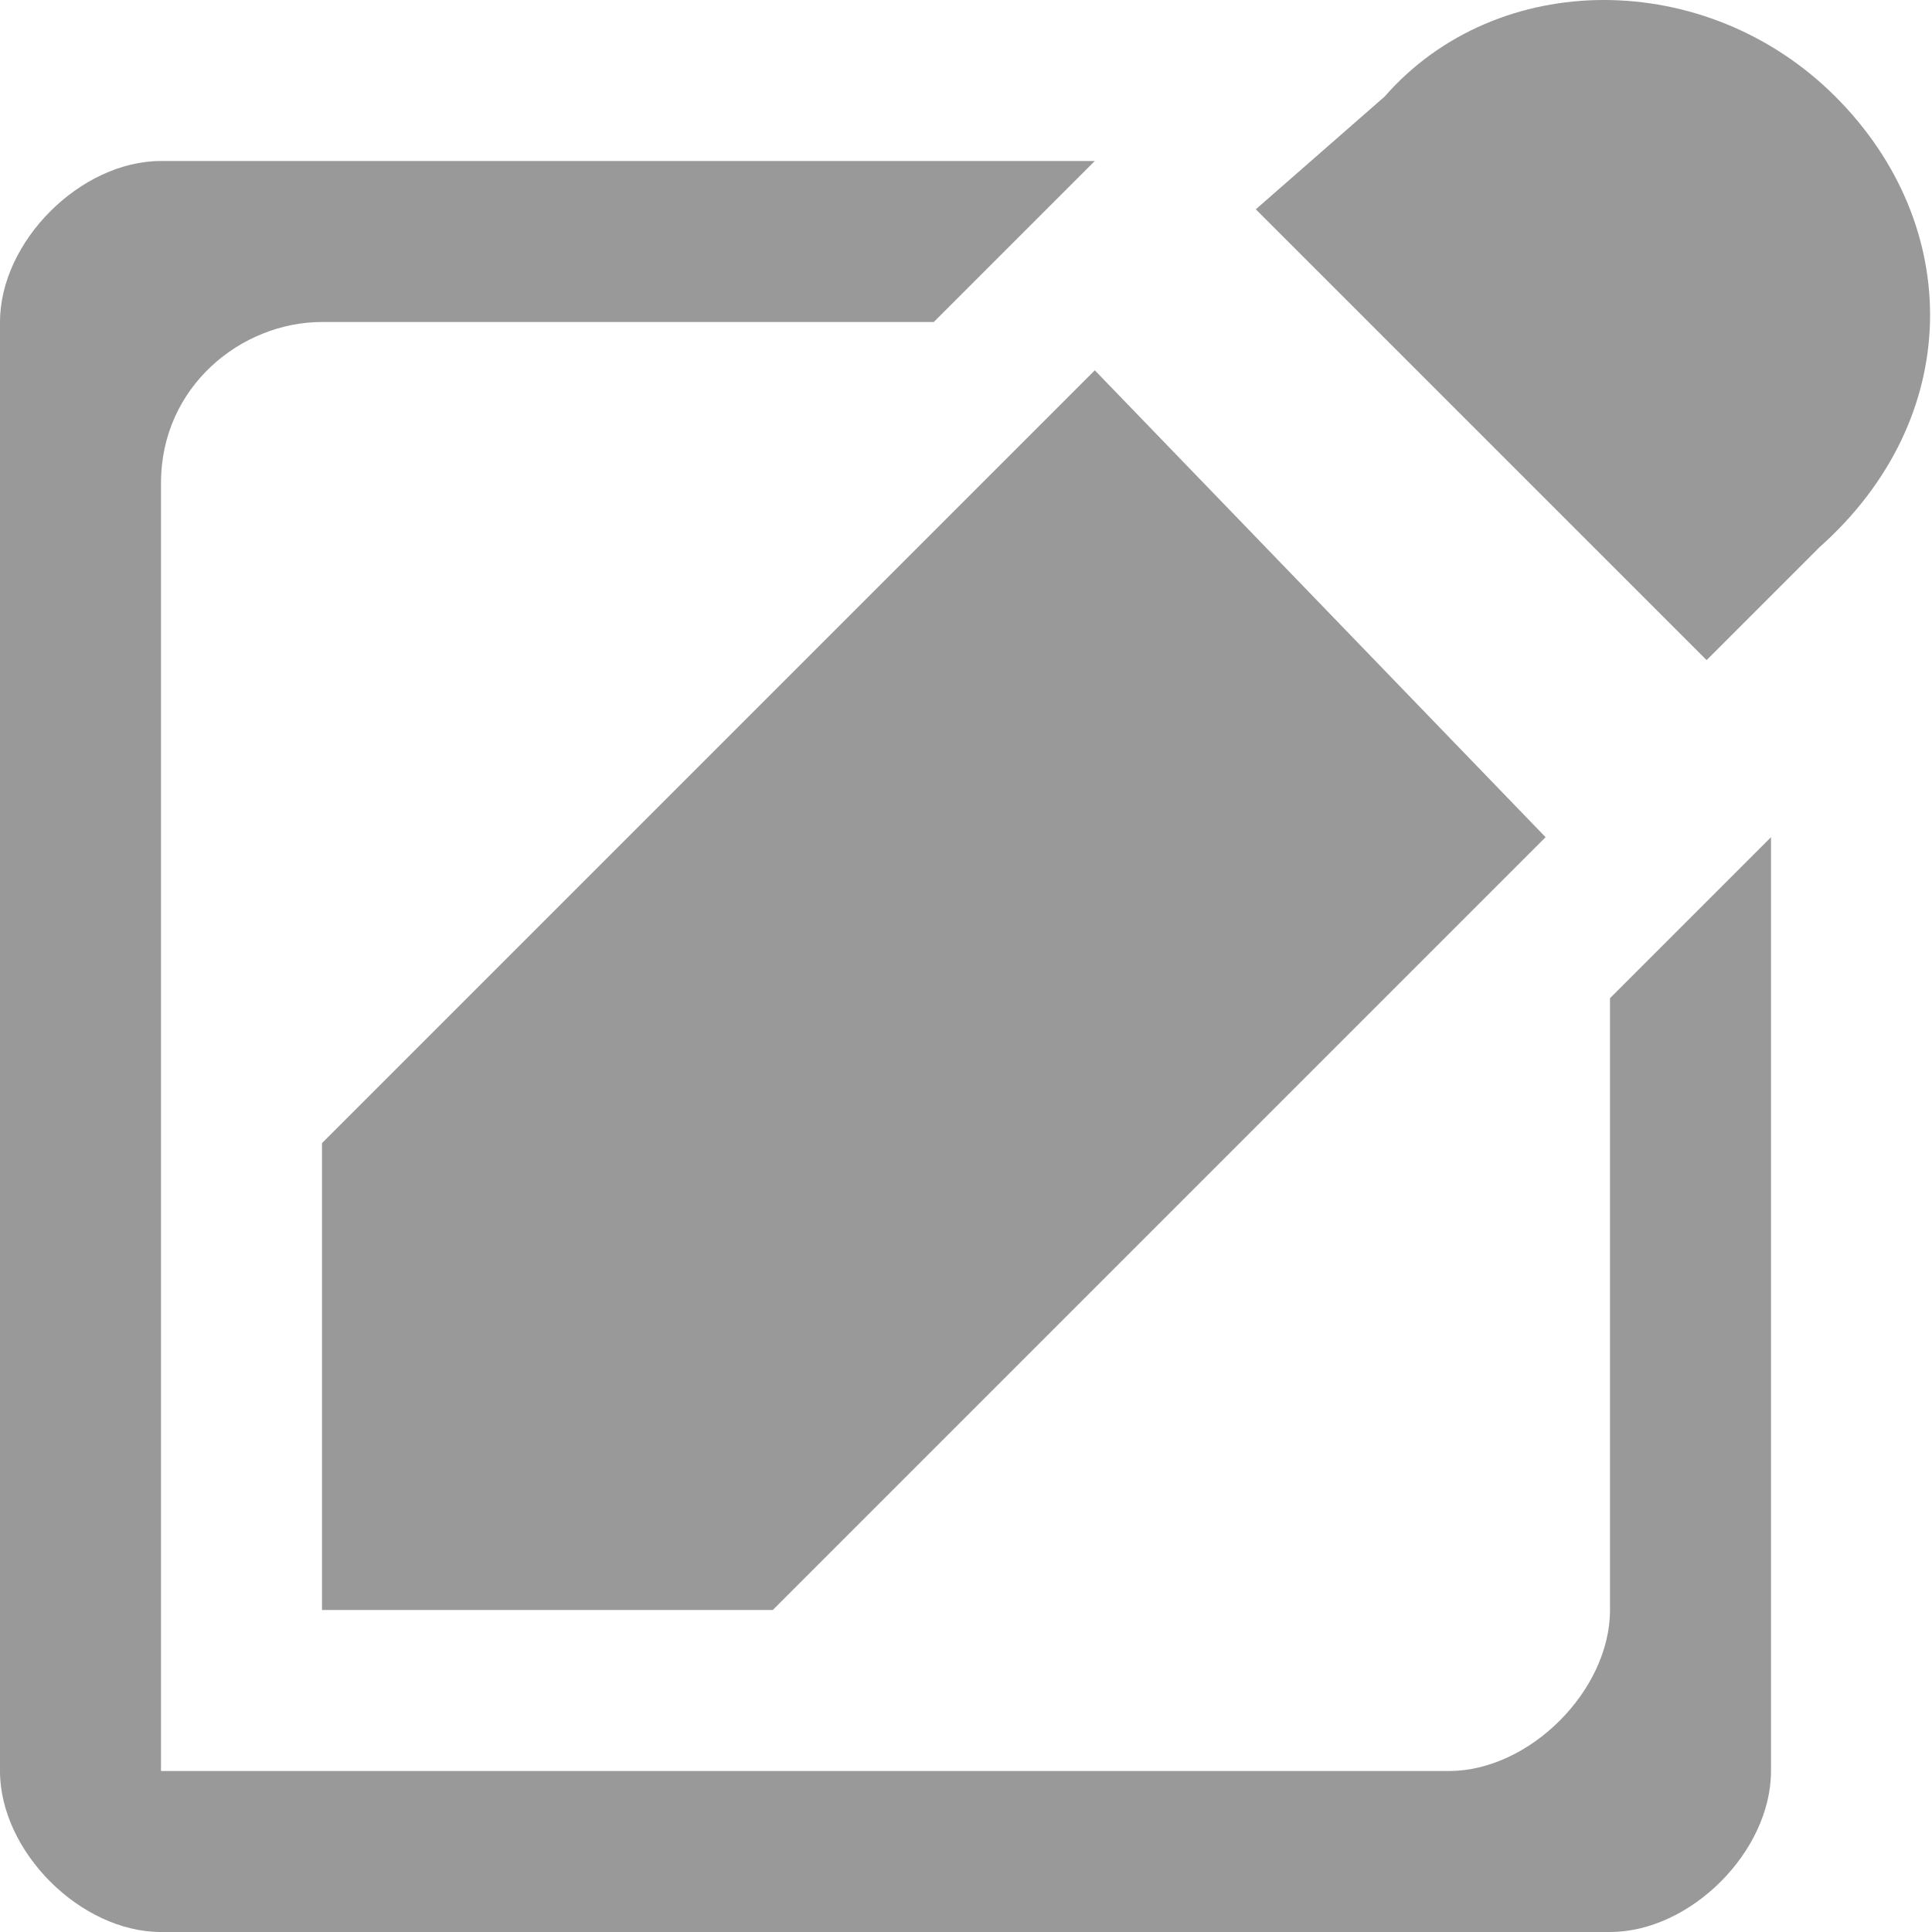
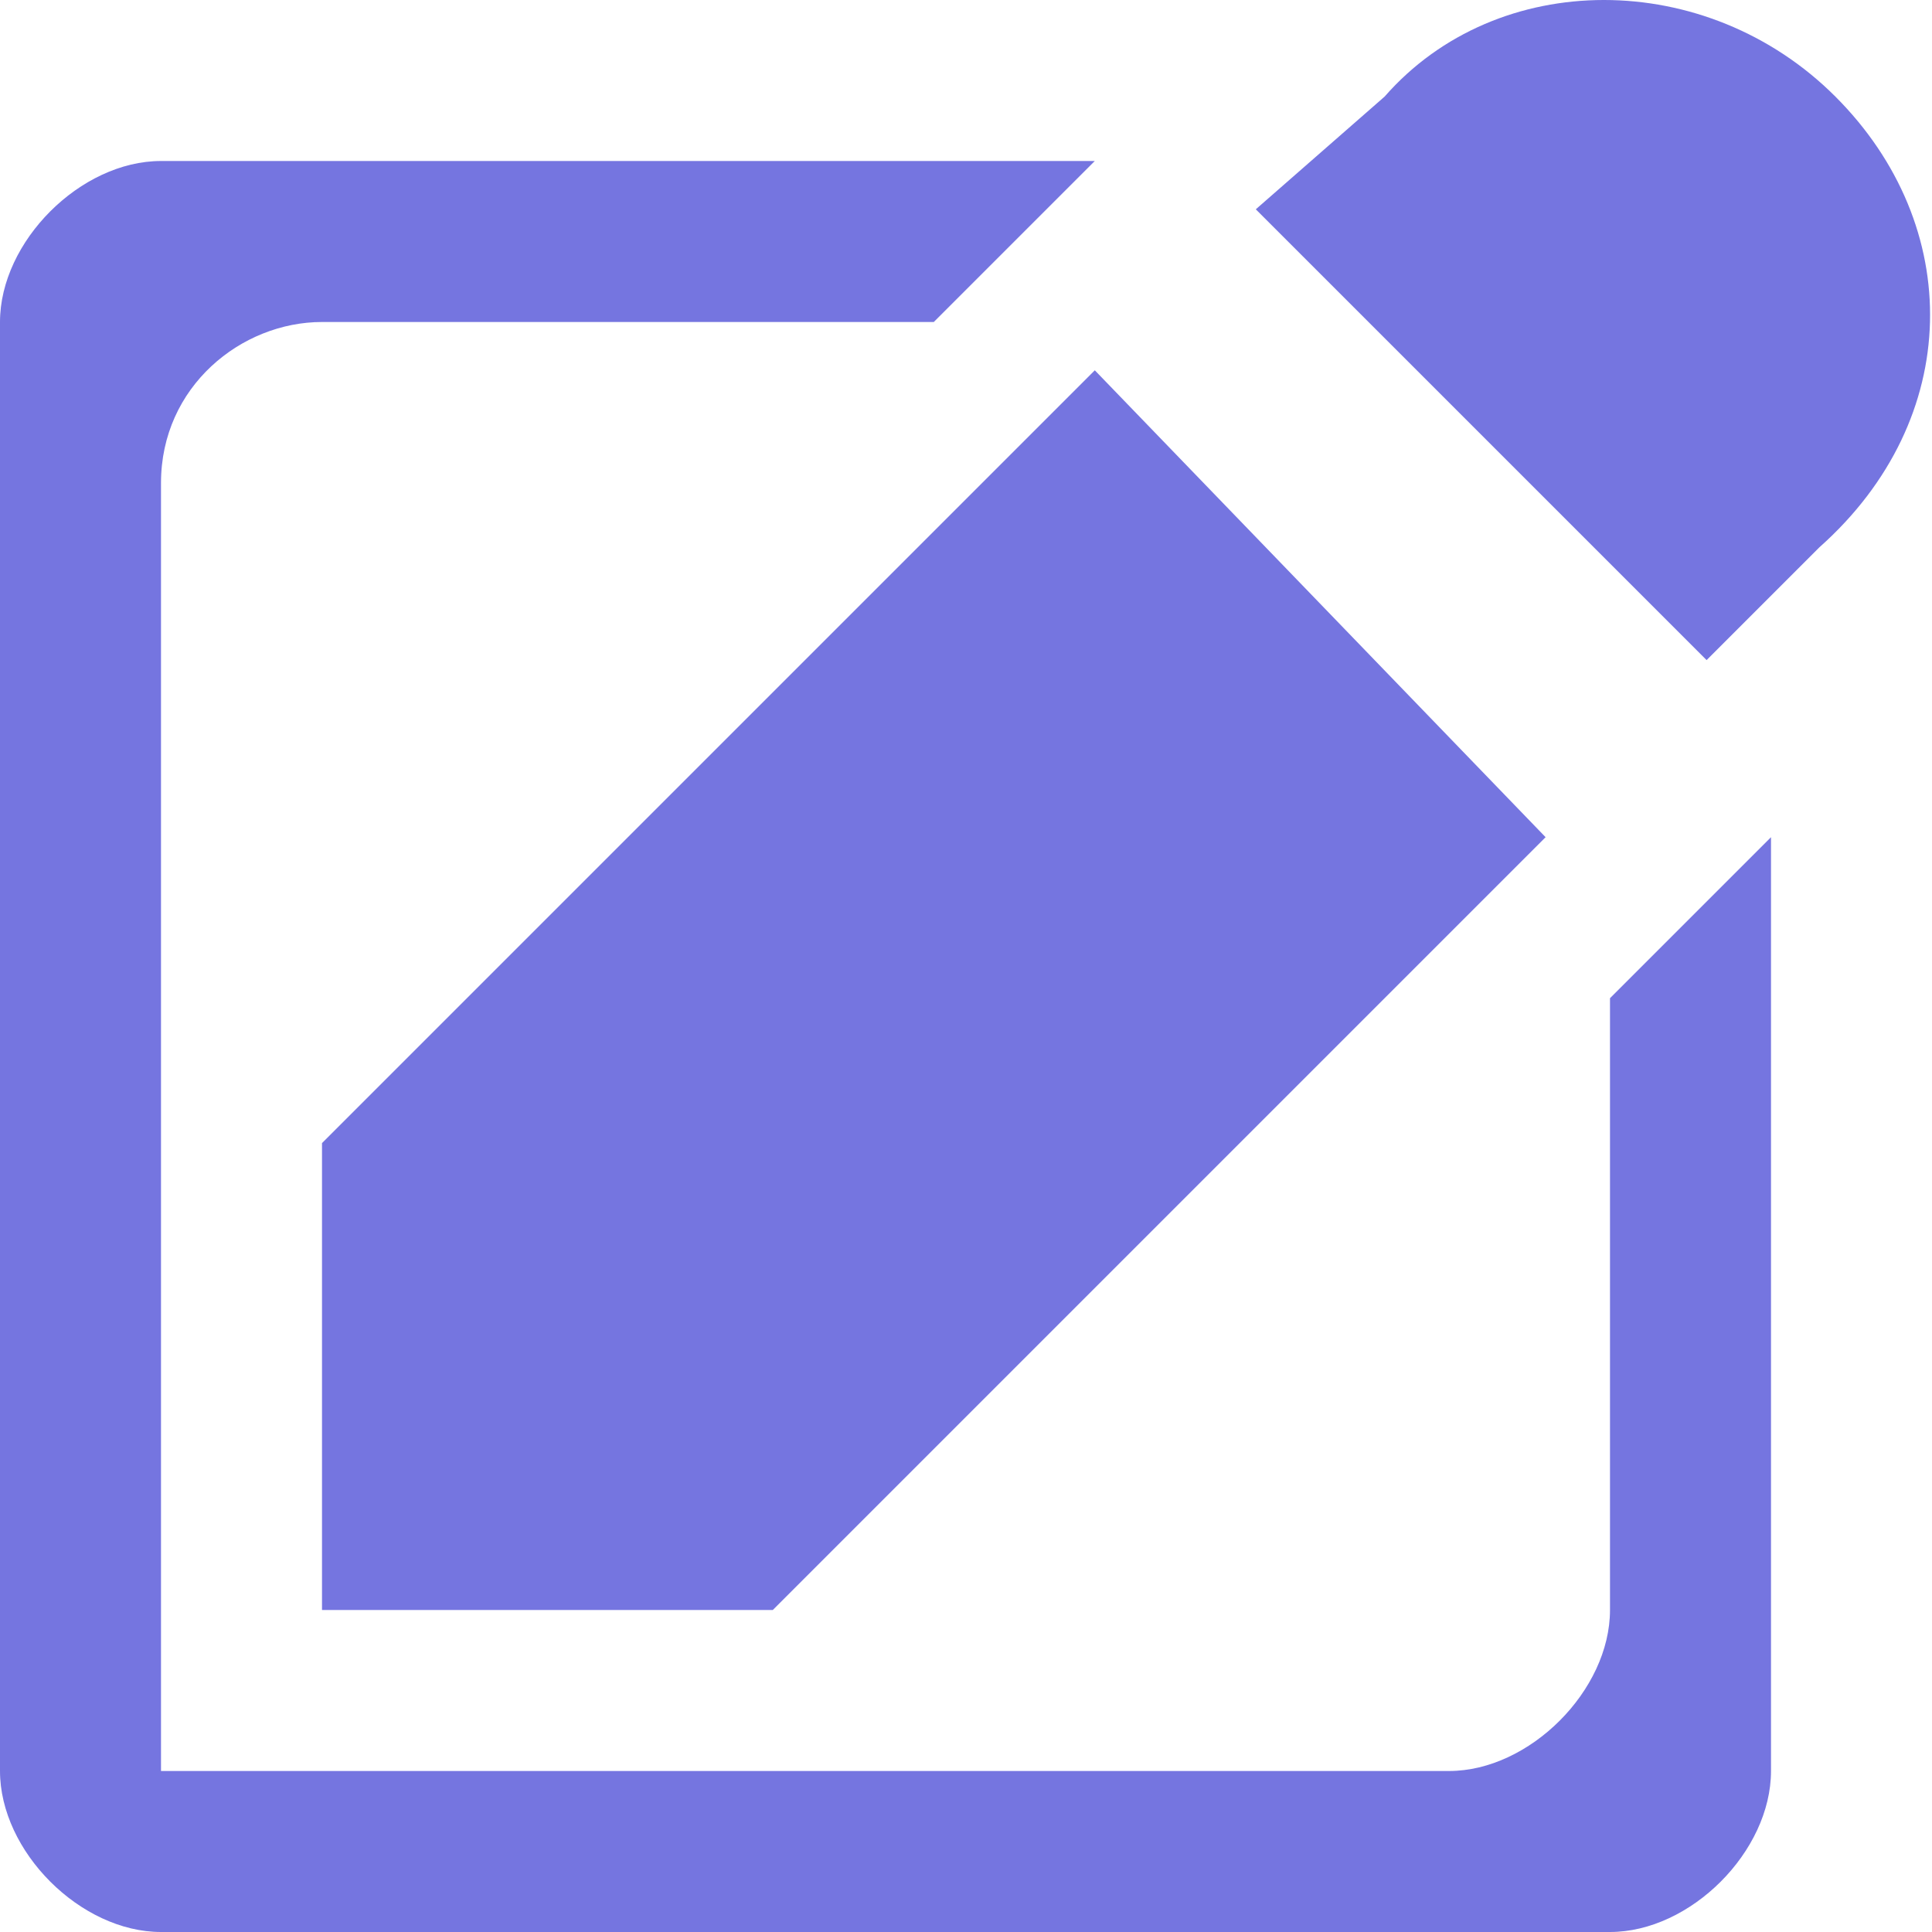
<svg xmlns="http://www.w3.org/2000/svg" width="12" height="12" viewBox="0 0 12 12" preserveAspectRatio="xMinYMid meet" overflow="visible">
-   <path d="M11 5.2V11c0 .5-.5 1-1 1H1c-.5 0-1-.5-1-1V2c0-.5.5-1 1-1h5.8l-1 1H2c-.5 0-1 .4-1 1v8h8c.5 0 1-.5 1-1V6.2l1-1zM6.8 2.3L2 7.1V10h2.8l4.8-4.8-2.8-2.9zM11.4.6c-.8-.8-2.1-.8-2.8 0l-.8.7 2.8 2.8.7-.7c.9-.8.9-2 .1-2.8z" fill="#999" />
+   <path d="M11 5.2V11c0 .5-.5 1-1 1H1c-.5 0-1-.5-1-1V2c0-.5.5-1 1-1h5.8l-1 1H2c-.5 0-1 .4-1 1v8h8c.5 0 1-.5 1-1V6.2l1-1zM6.8 2.3L2 7.1V10h2.8l4.8-4.8-2.8-2.9zM11.4.6c-.8-.8-2.1-.8-2.8 0l-.8.7 2.8 2.8.7-.7c.9-.8.9-2 .1-2.8z" fill="#7575E0" />
</svg>
